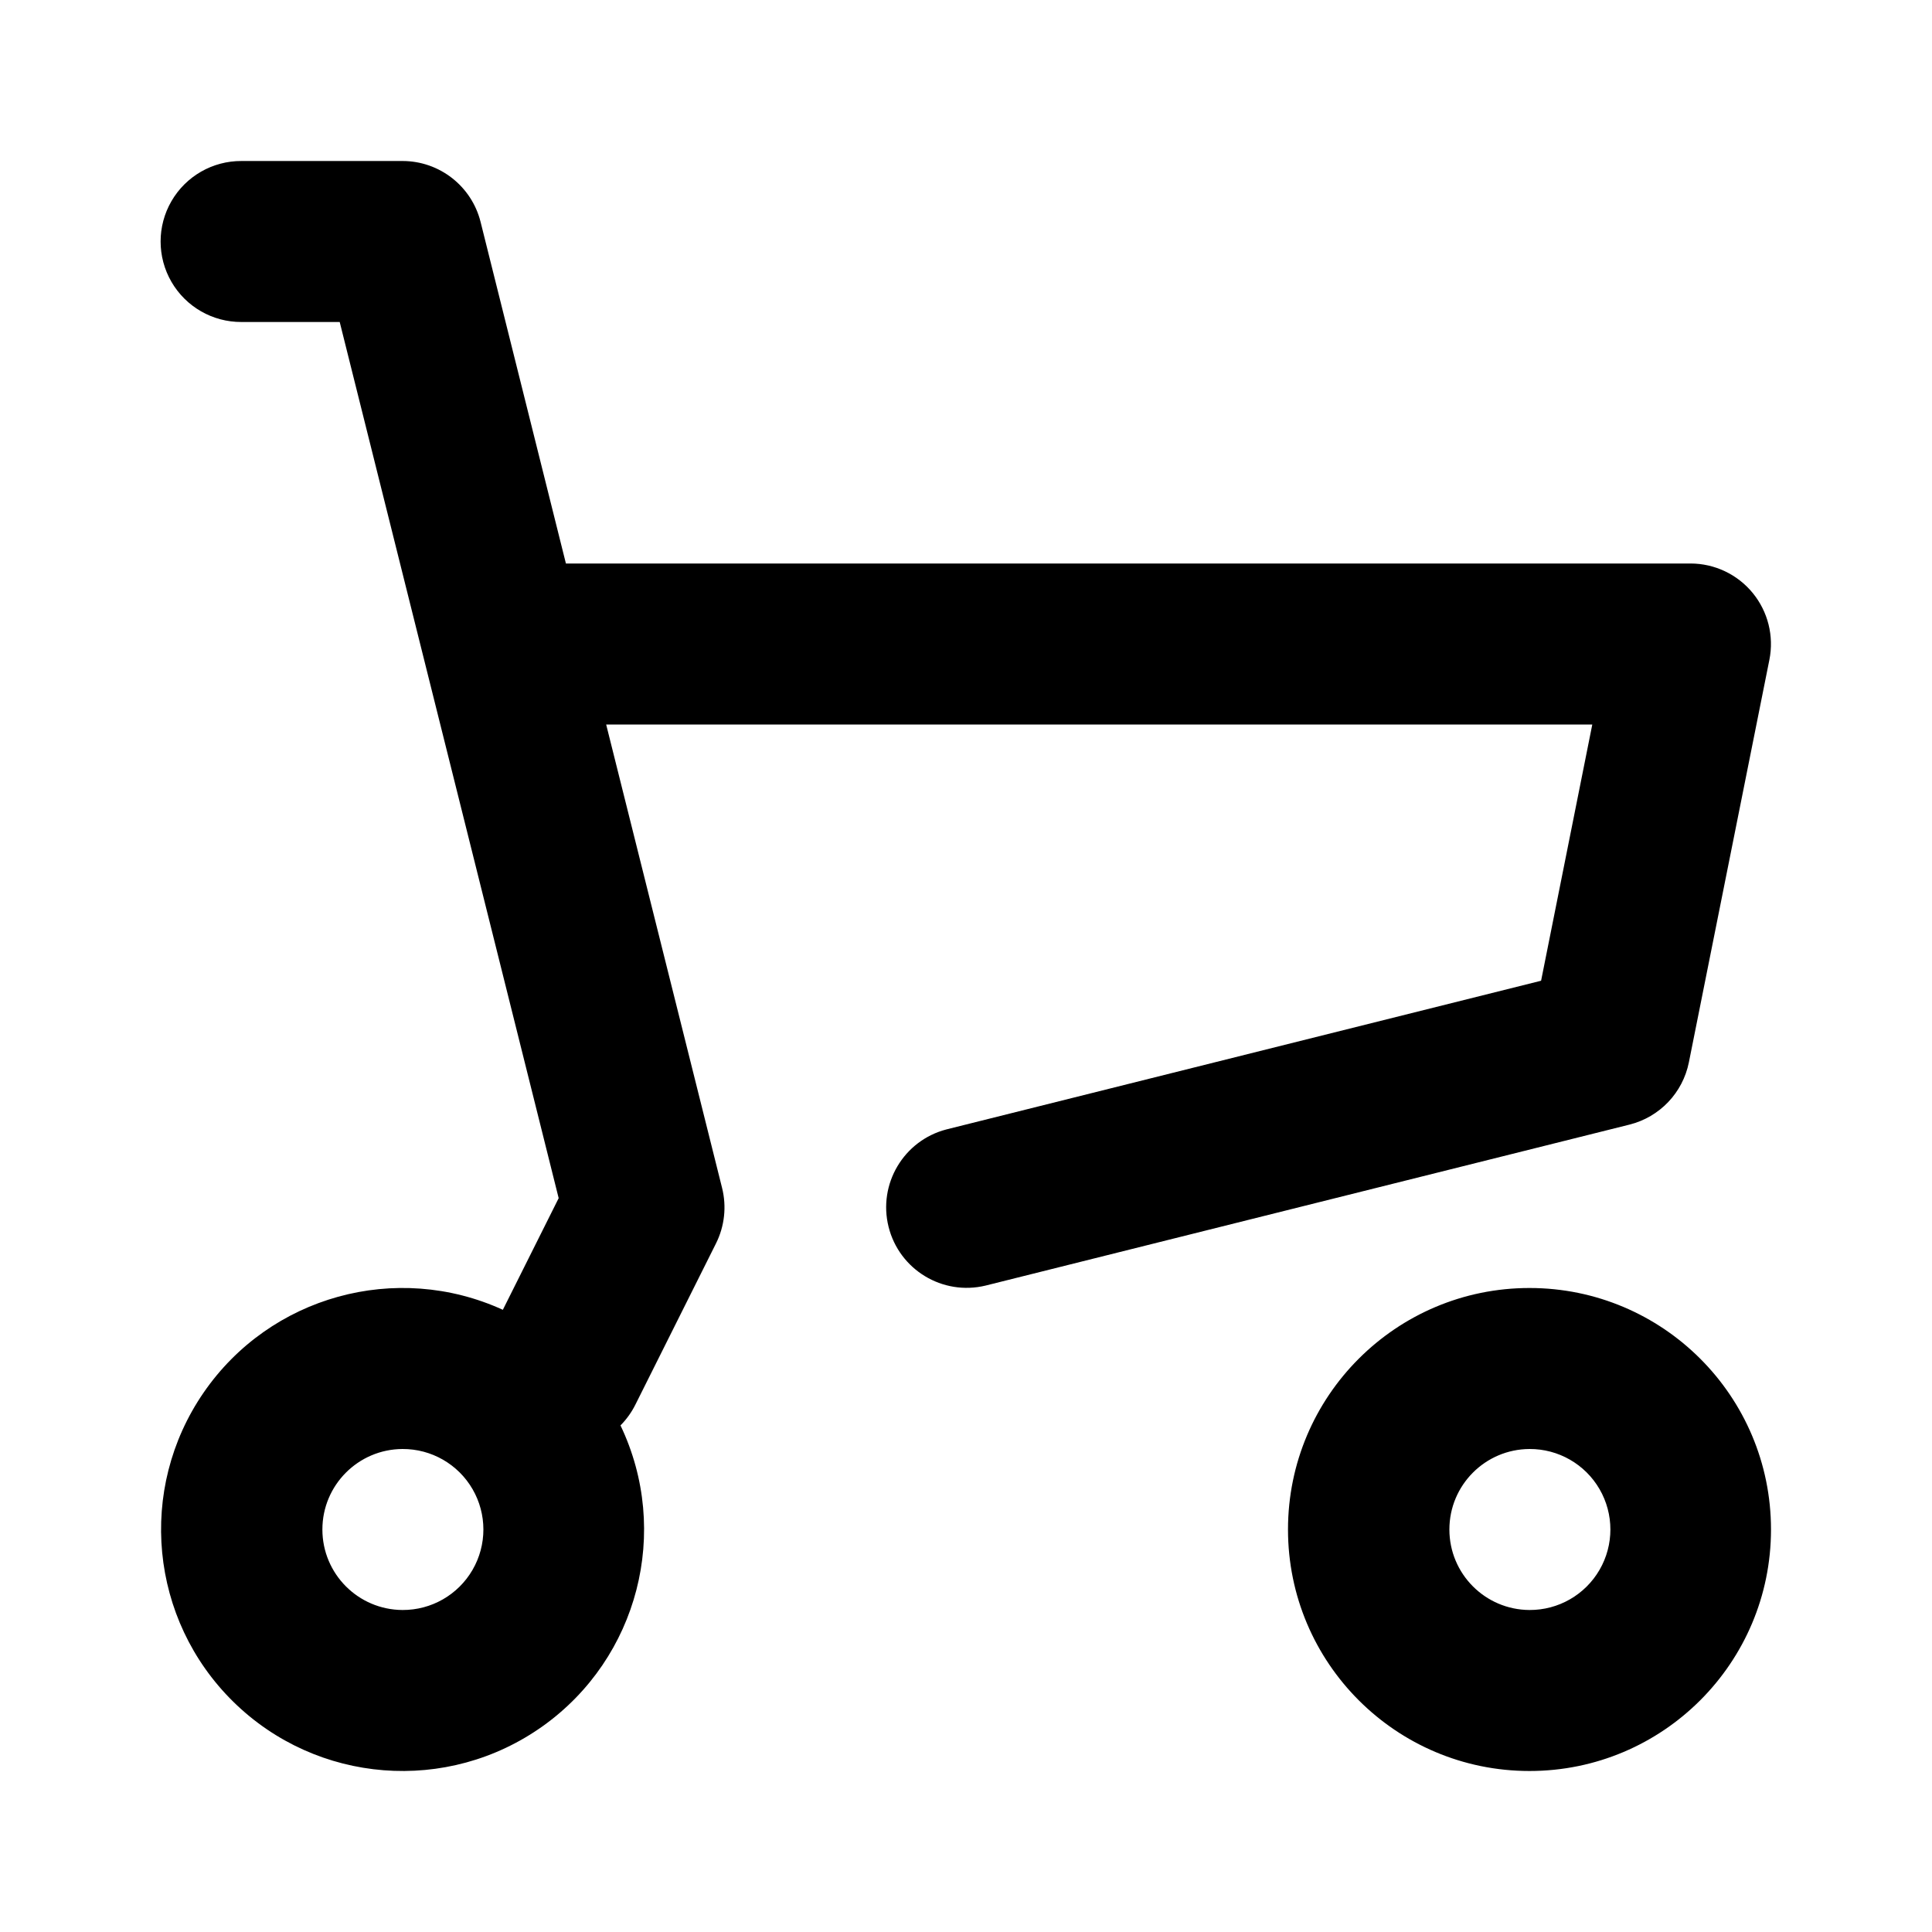
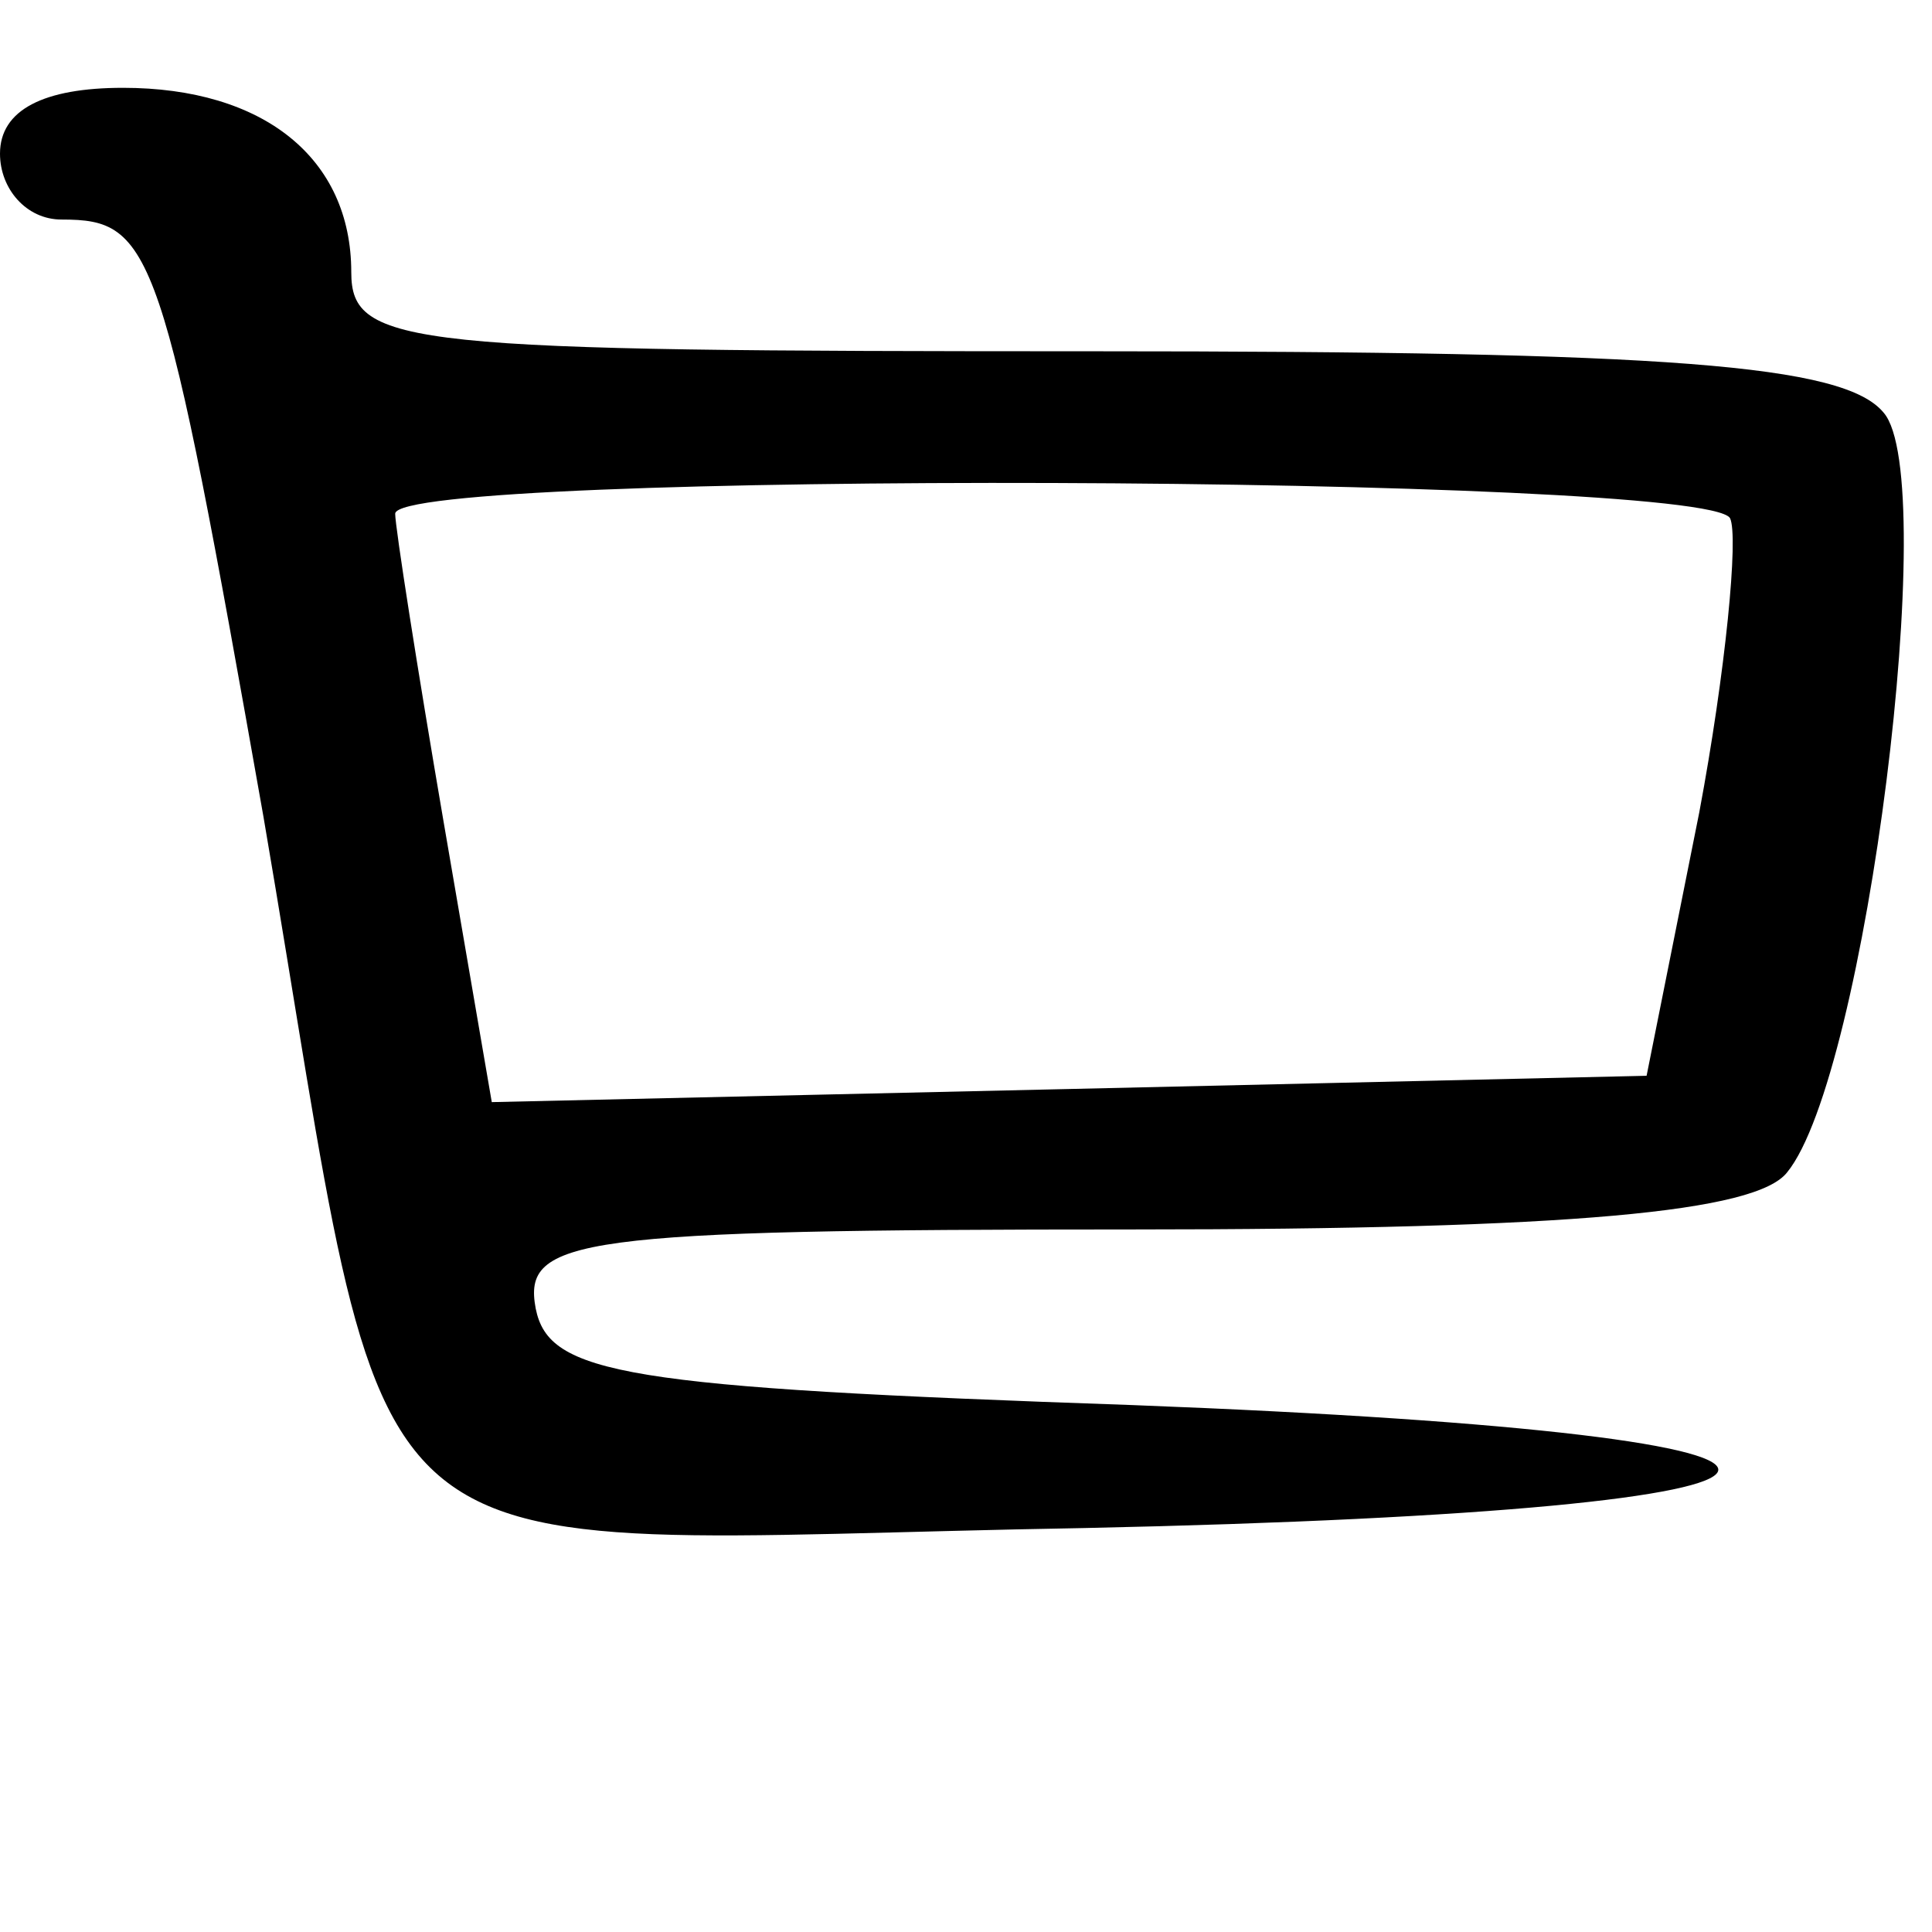
- <svg xmlns="http://www.w3.org/2000/svg" t="1583640519768" class="icon" viewBox="0 0 1024 1024" version="1.1" p-id="5689" width="200" height="200">
-   <defs>
-     <style type="text/css" />
-   </defs>
-   <path d="M266.539 694.187l29.568-59.136L180.053 170.667H128a42.667 42.667 0 1 1 0-85.333h85.333a42.667 42.667 0 0 1 41.387 32.299L299.947 298.667H896a42.667 42.667 0 0 1 41.813 51.029l-42.667 213.333a42.667 42.667 0 0 1-31.445 33.024l-341.333 85.333a42.667 42.667 0 0 1-20.736-82.773l315.179-78.805L843.947 384H321.28l61.44 245.632a42.667 42.667 0 0 1-3.243 29.44l-42.667 85.333a42.624 42.624 0 0 1-7.936 11.093 128 128 0 1 1-62.336-61.269zM213.333 853.333a42.667 42.667 0 1 0 0-85.333 42.667 42.667 0 0 0 0 85.333z m597.333 85.333a128 128 0 1 1 0-256 128 128 0 0 1 0 256z m0-85.333a42.667 42.667 0 1 0 0-85.333 42.667 42.667 0 0 0 0 85.333z" p-id="5690" />
+ <svg xmlns="http://www.w3.org/2000/svg" version="1.0" width="44pt" height="44pt" viewBox="0 0 44 44" preserveAspectRatio="xMidYMid meet">
+   <g transform="translate(0,44) scale(0.1,-0.1)" fill="#000000" stroke="none">
+     <path d="M0 405 c0 -8 6 -15 14 -15 21 0 23 -6 46 -136 31 -181 13 -165 187 -162 187 4 194 21 11 28 -116 4 -133 7 -136 22 -3 16 9 18 136 18 100 0 142 4 149 13 18 22 35 158 22 173 -9 11 -49 14 -180 14 -156 0 -169 1 -169 18 0 26 -20 42 -52 42 -18 0 -28 -5 -28 -15z m394 -83 c2 -4 -1 -35 -7 -67 l-12 -60 -131 -3 -132 -3 -11 64 c-6 35 -11 67 -11 70 0 10 298 9 304 -1z" />
+   </g>
</svg>
